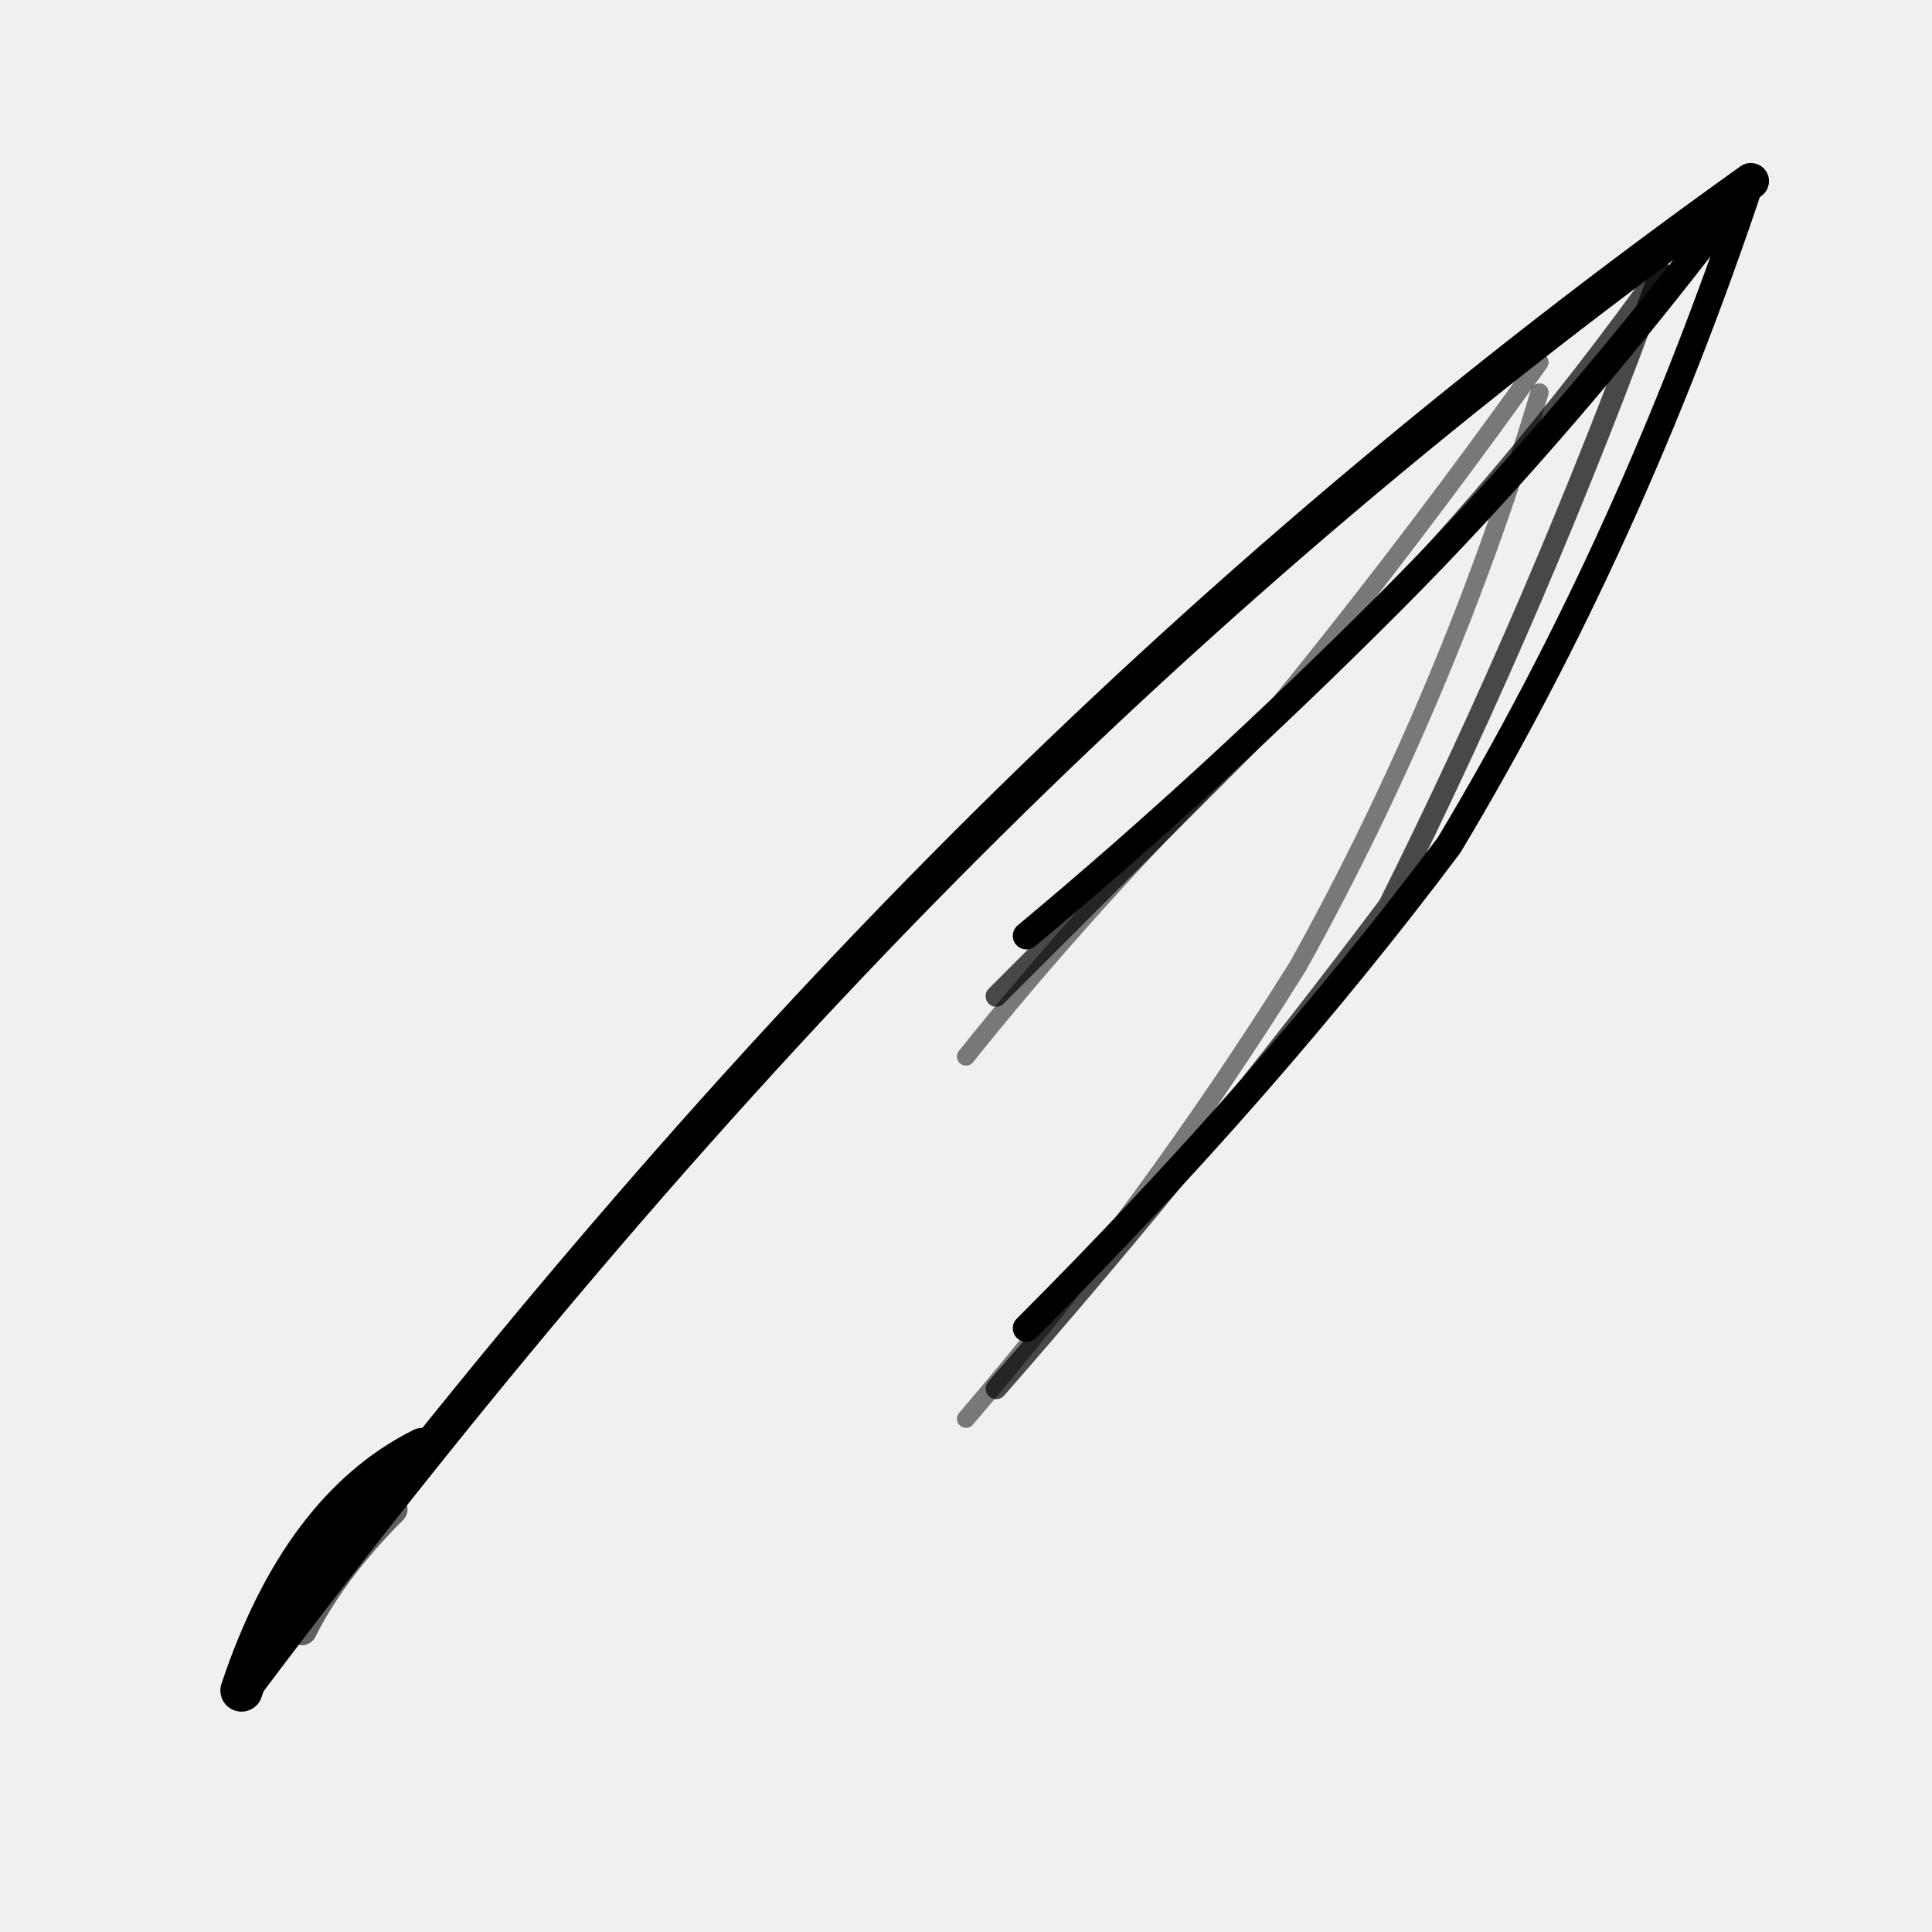
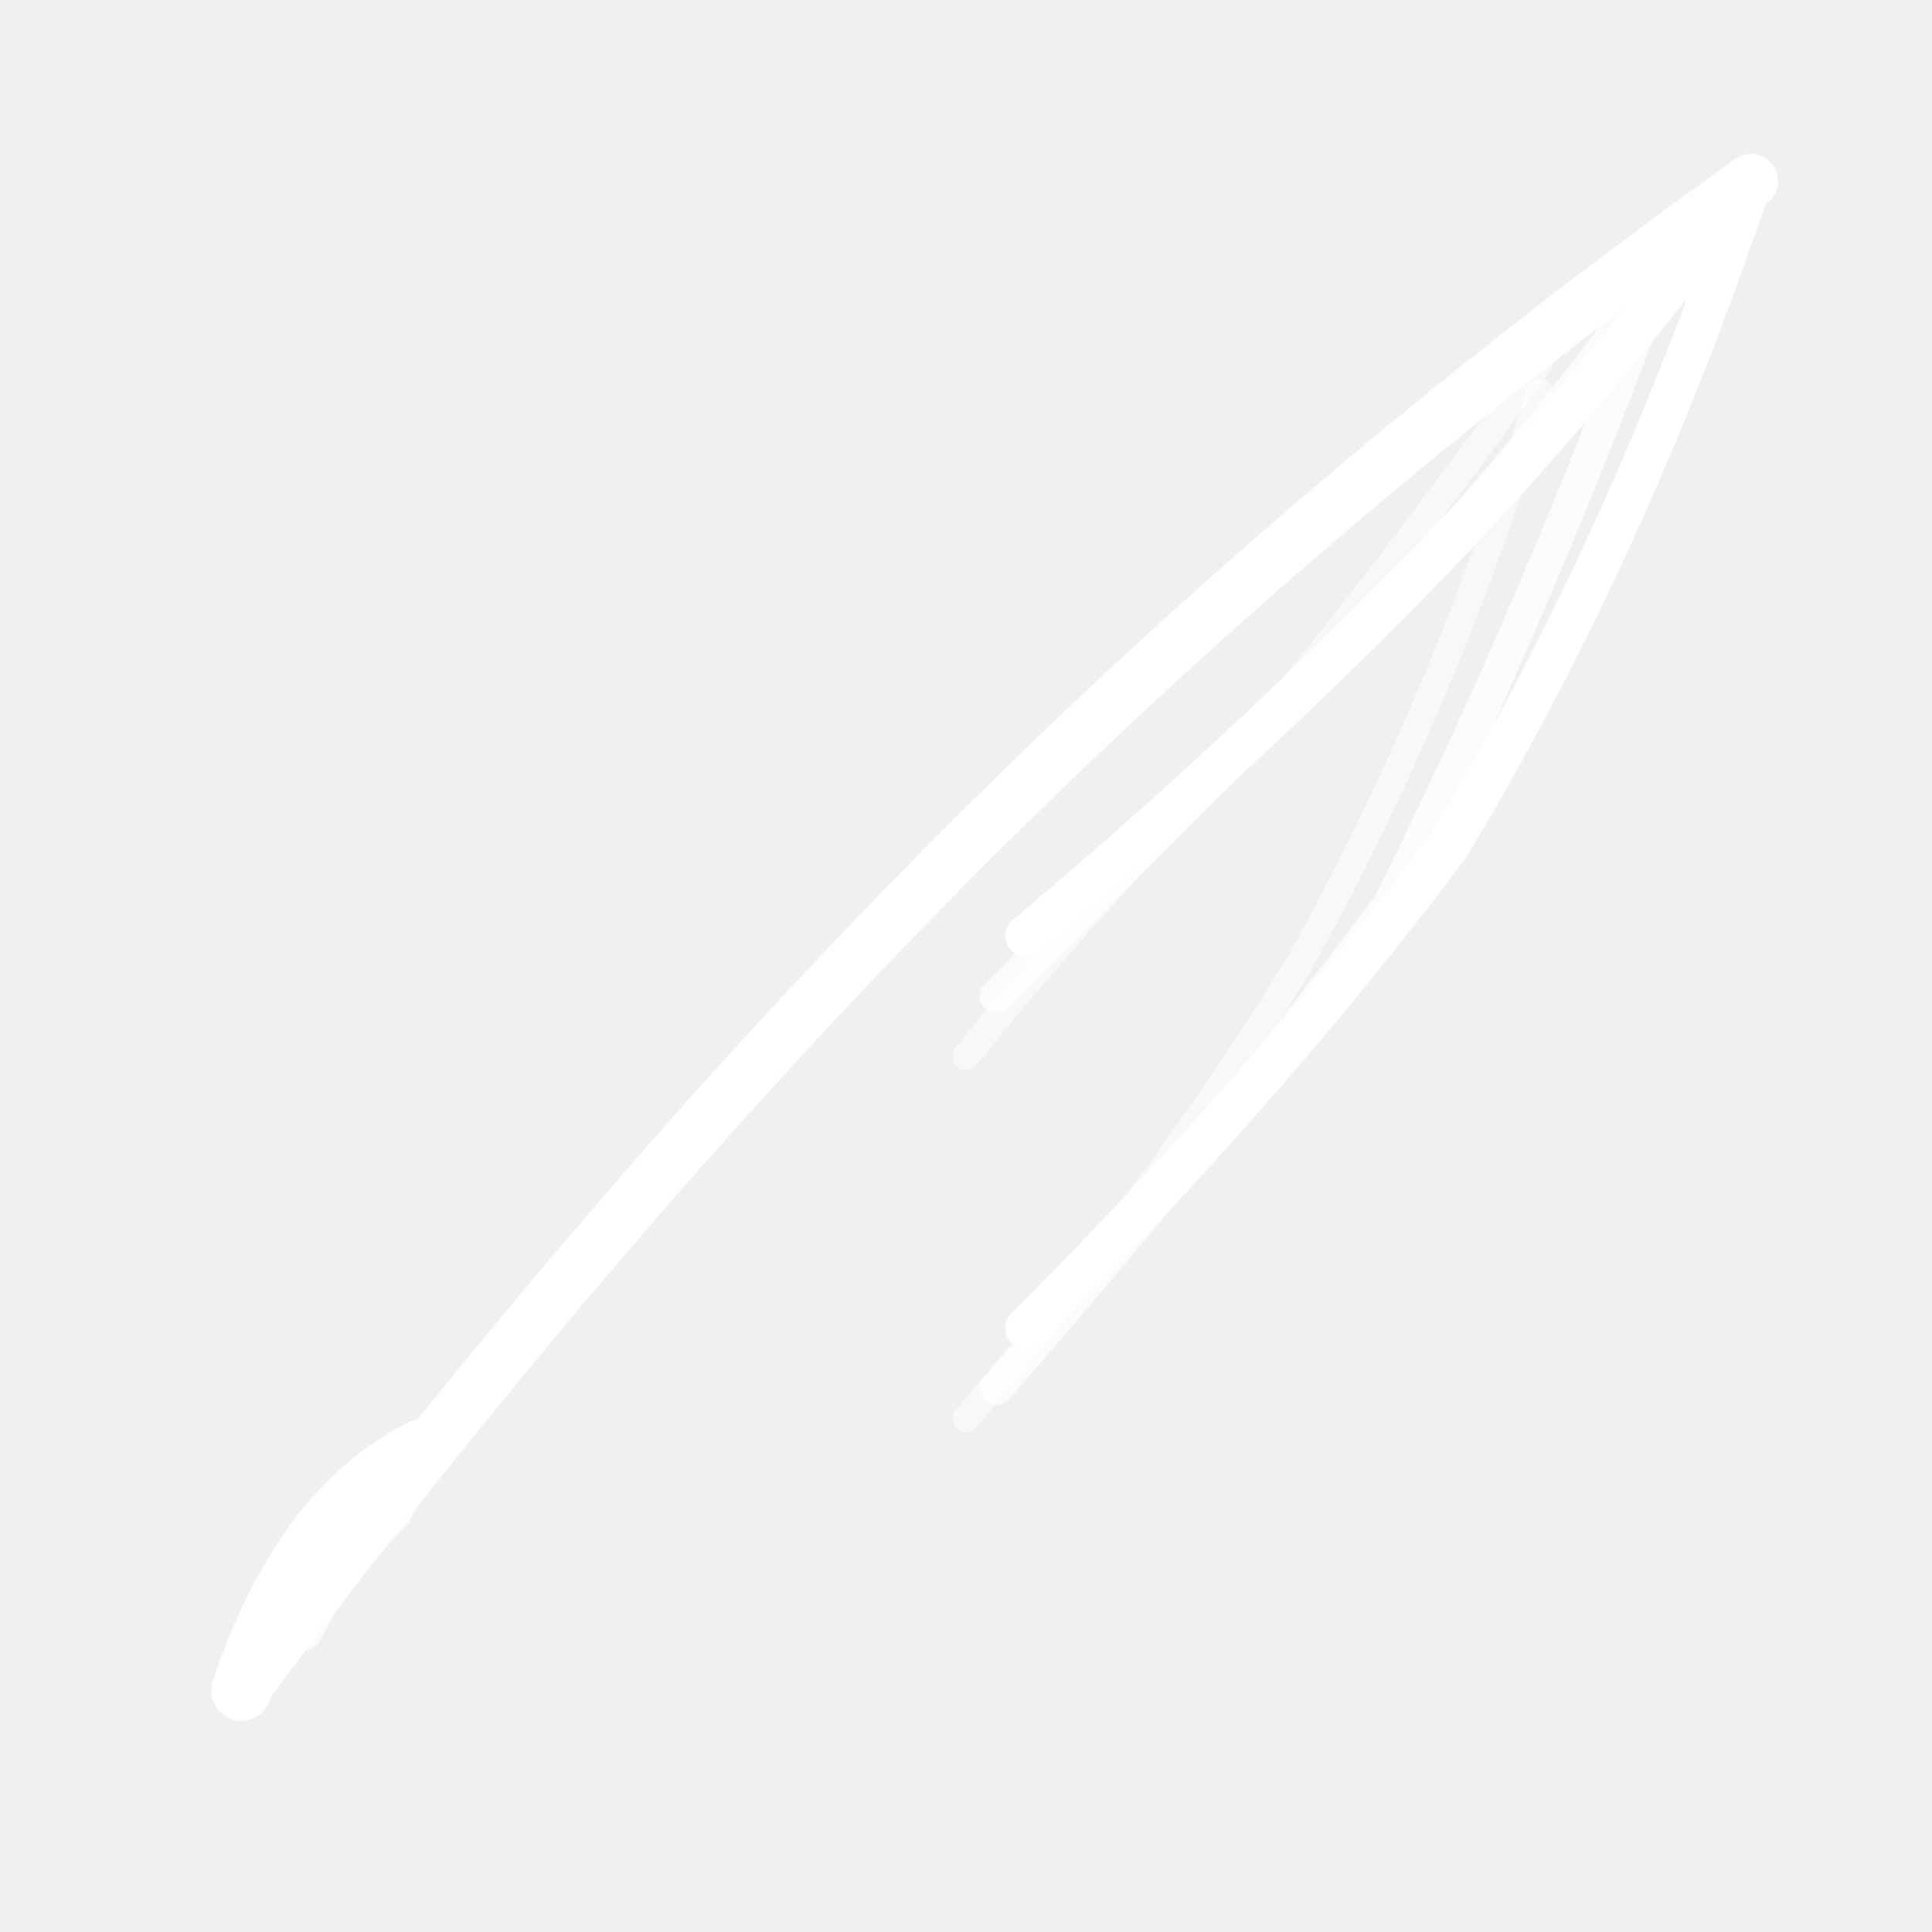
- <svg xmlns="http://www.w3.org/2000/svg" viewBox="0 0 64 64" fill="none" stroke="currentColor" stroke-linecap="round" stroke-linejoin="round">
-   <path d="M8 56 Q20 40 32 28 Q44 16 58 6" stroke-width="1.2" />
-   <path d="M8 56 Q10 50 14 48" stroke-width="1.4" />
-   <path d="M58 6 Q52 14 46 20 Q40 26 34 31" stroke-width="0.9" />
-   <path d="M55 9 Q50 16 44 22 Q38 28 33 33" stroke-width="0.7" opacity="0.7" />
-   <path d="M51 12 Q46 19 41 25 Q36 30 32 35" stroke-width="0.6" opacity="0.5" />
-   <path d="M58 6 Q54 18 48 28 Q42 36 34 44" stroke-width="0.9" />
-   <path d="M55 9 Q51 20 46 30 Q40 38 33 46" stroke-width="0.7" opacity="0.7" />
-   <path d="M51 13 Q48 23 43 32 Q38 40 32 47" stroke-width="0.6" opacity="0.5" />
-   <path d="M10 54 Q11 52 13 50" stroke-width="1" opacity="0.6" />
+ <svg xmlns="http://www.w3.org/2000/svg" viewBox="0 0 64 64" fill="none" stroke="white" stroke-linecap="round" stroke-linejoin="round">
+   <path d="M8 56 Q20 40 32 28 Q44 16 58 6" stroke-width="1.8" />
+   <path d="M8 56 Q10 50 14 48" stroke-width="2" />
+   <path d="M58 6 Q52 14 46 20 Q40 26 34 31" stroke-width="1.4" />
+   <path d="M55 9 Q50 16 44 22 Q38 28 33 33" stroke-width="1.1" opacity="0.7" />
+   <path d="M51 12 Q46 19 41 25 Q36 30 32 35" stroke-width="0.9" opacity="0.5" />
+   <path d="M58 6 Q54 18 48 28 Q42 36 34 44" stroke-width="1.4" />
+   <path d="M55 9 Q51 20 46 30 Q40 38 33 46" stroke-width="1.1" opacity="0.7" />
+   <path d="M51 13 Q48 23 43 32 Q38 40 32 47" stroke-width="0.9" opacity="0.5" />
+   <path d="M10 54 Q11 52 13 50" stroke-width="1.4" opacity="0.7" />
</svg>
